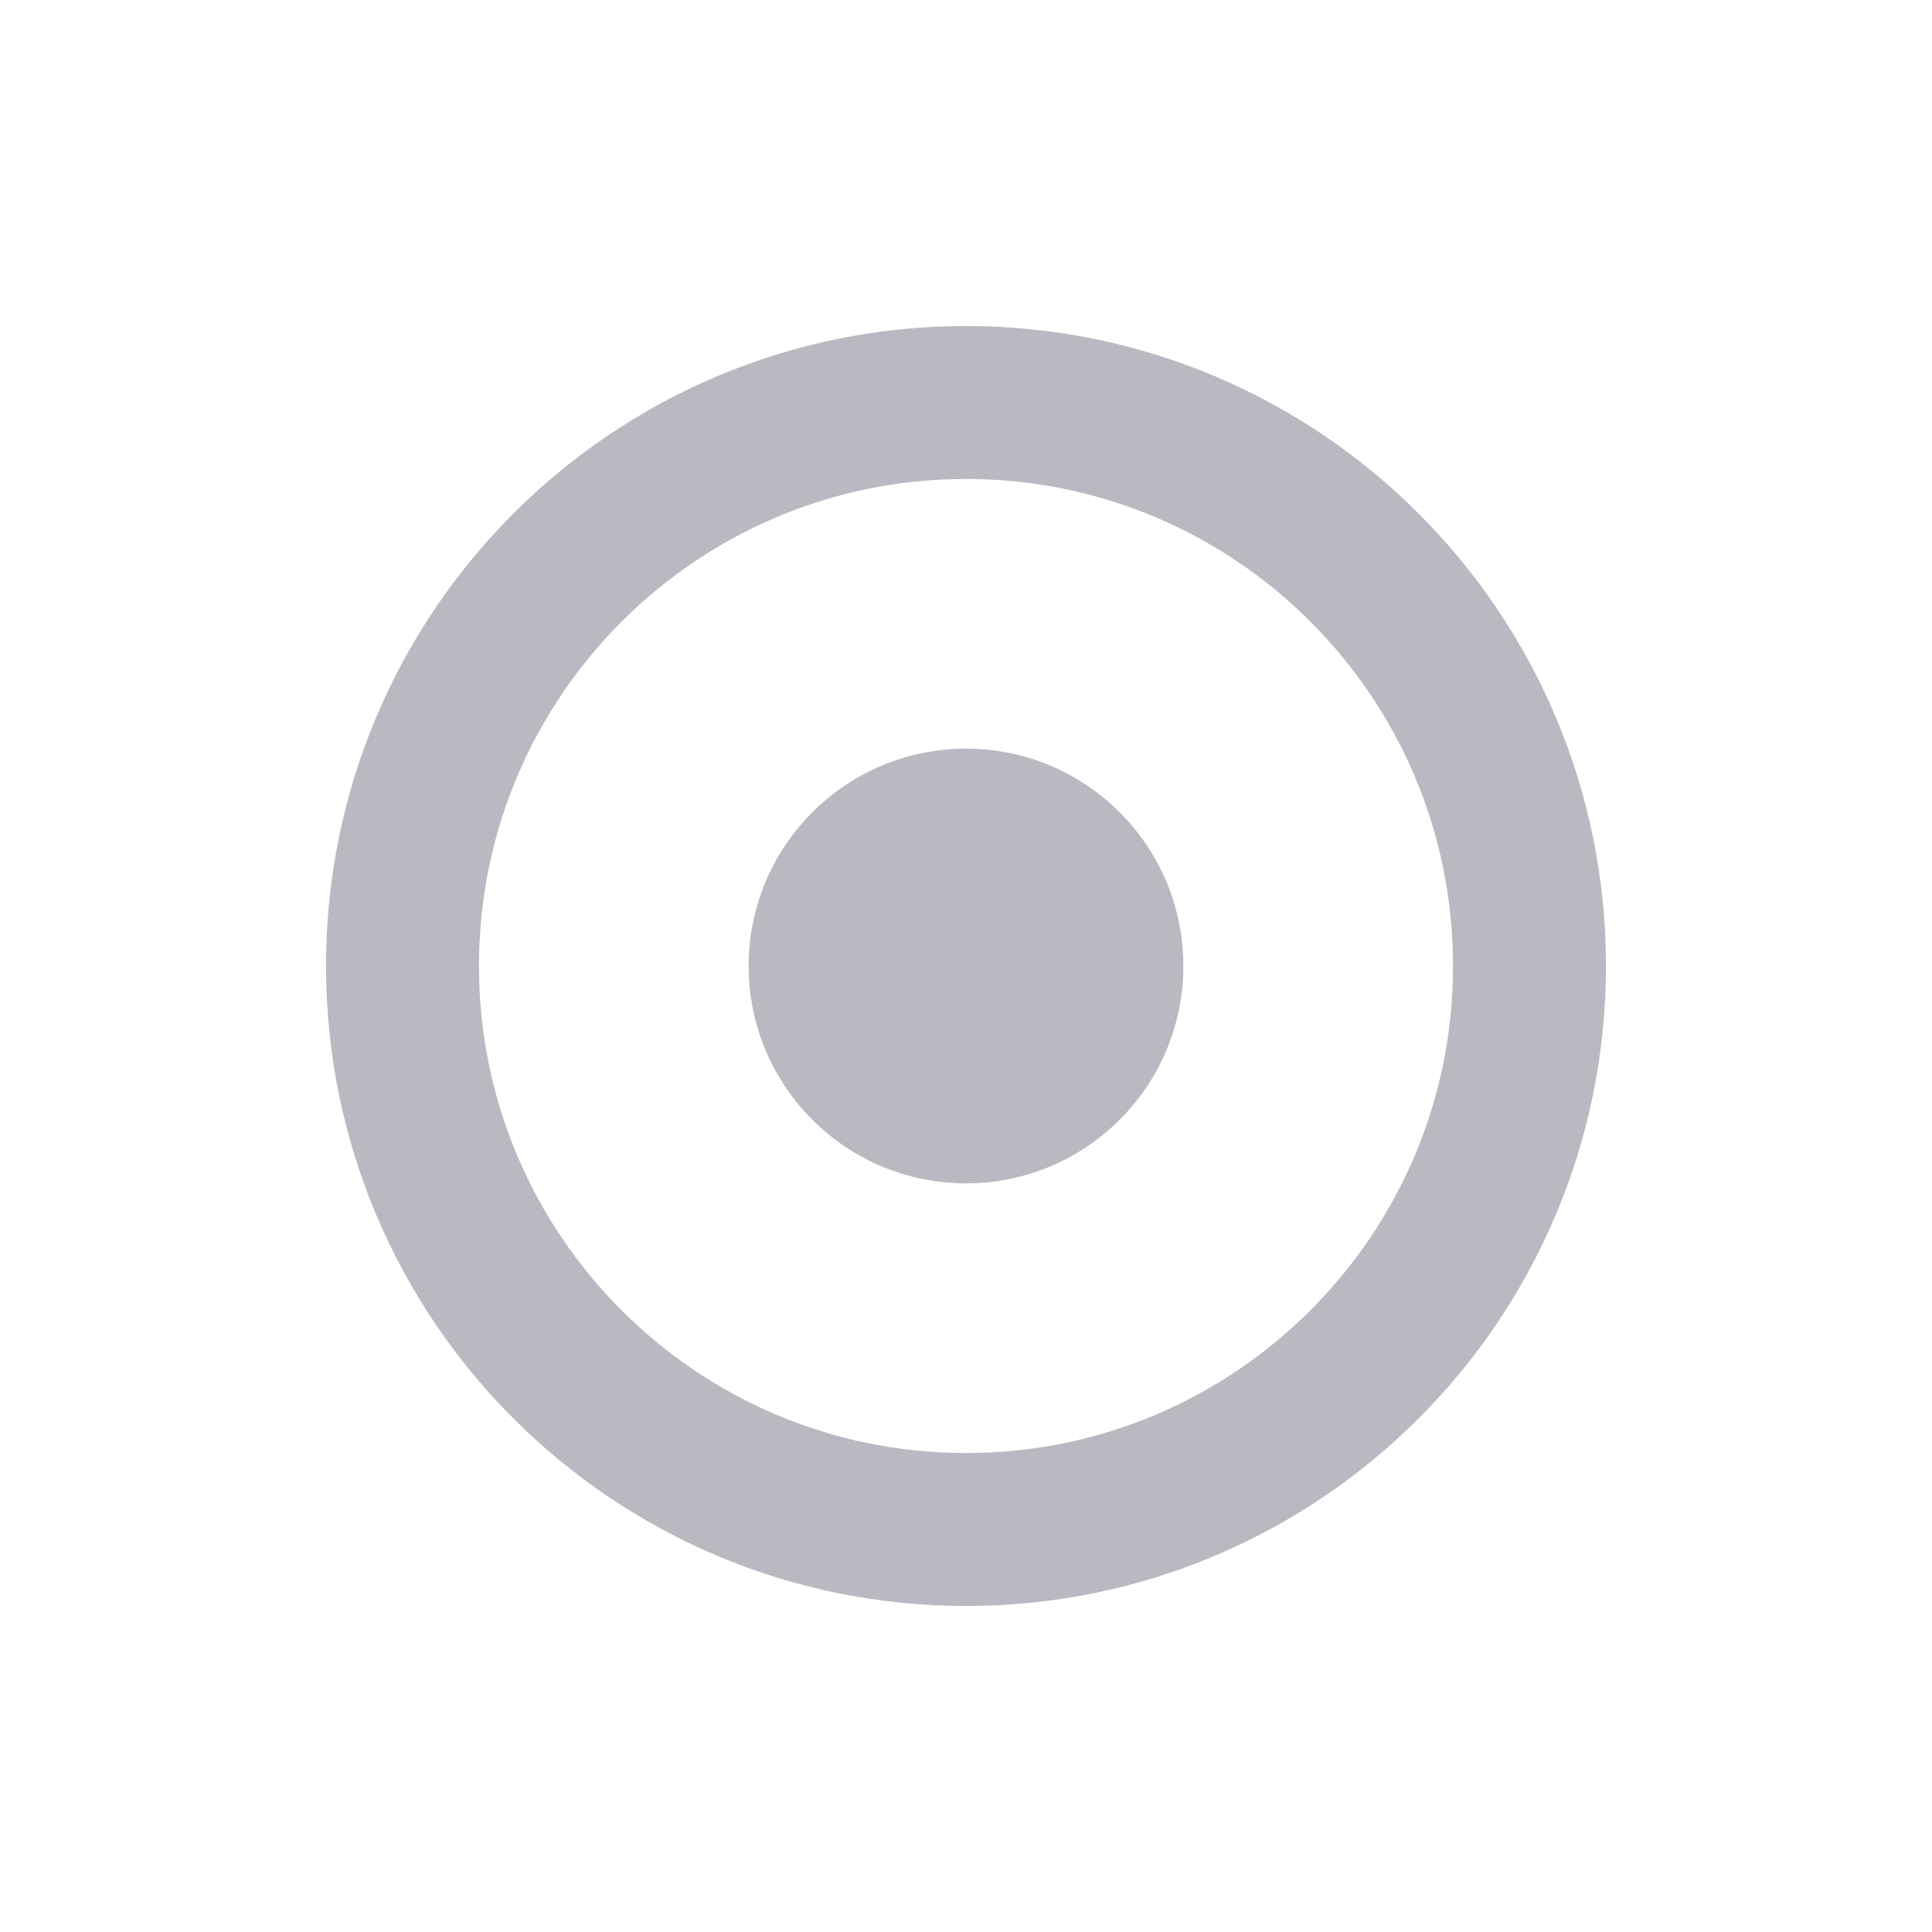
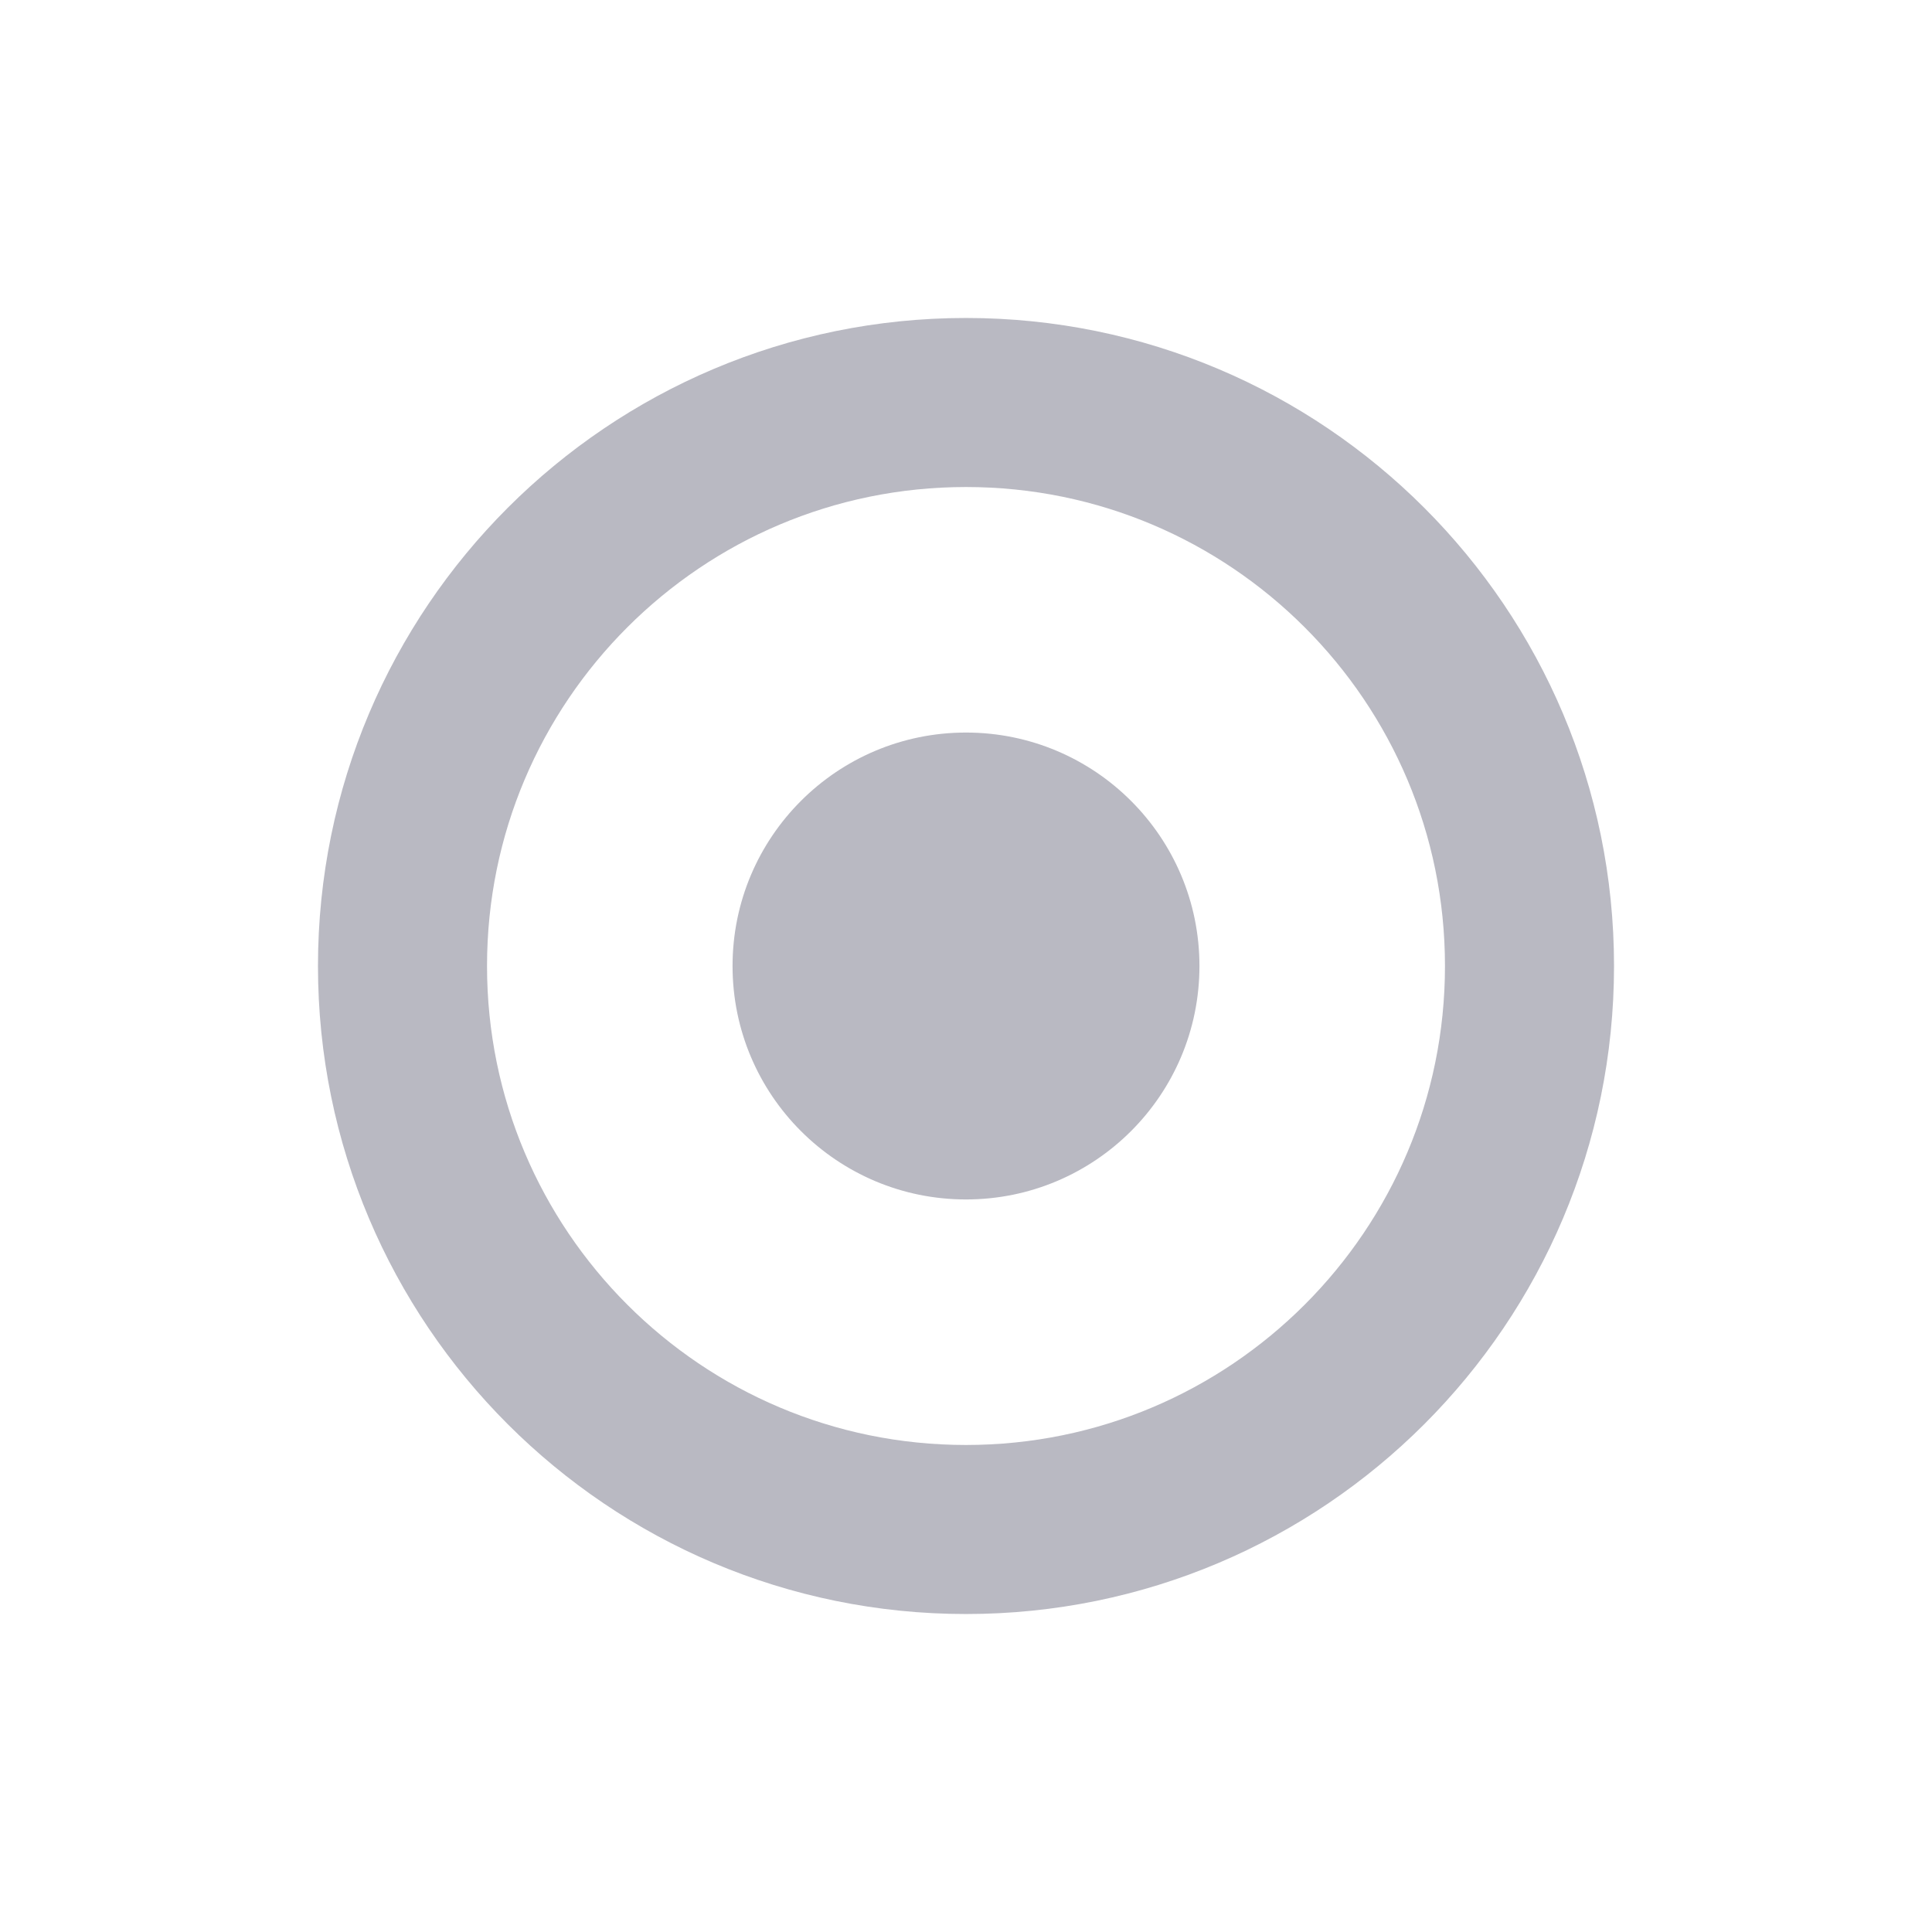
<svg xmlns="http://www.w3.org/2000/svg" viewBox="0 0 24 24" width="24" height="24">
-   <circle cx="12" cy="12" r="7" fill="none" stroke="#b9b9c2" stroke-width="1.9" />
-   <circle cx="12" cy="12" r="2.7" fill="#b9b9c2" />
+   <circle cx="12" cy="12" r="7" fill="none" stroke="#b9b9c2" stroke-width="2.1" />
+   <circle cx="12" cy="12" r="2.9" fill="#b9b9c2" />
</svg>
